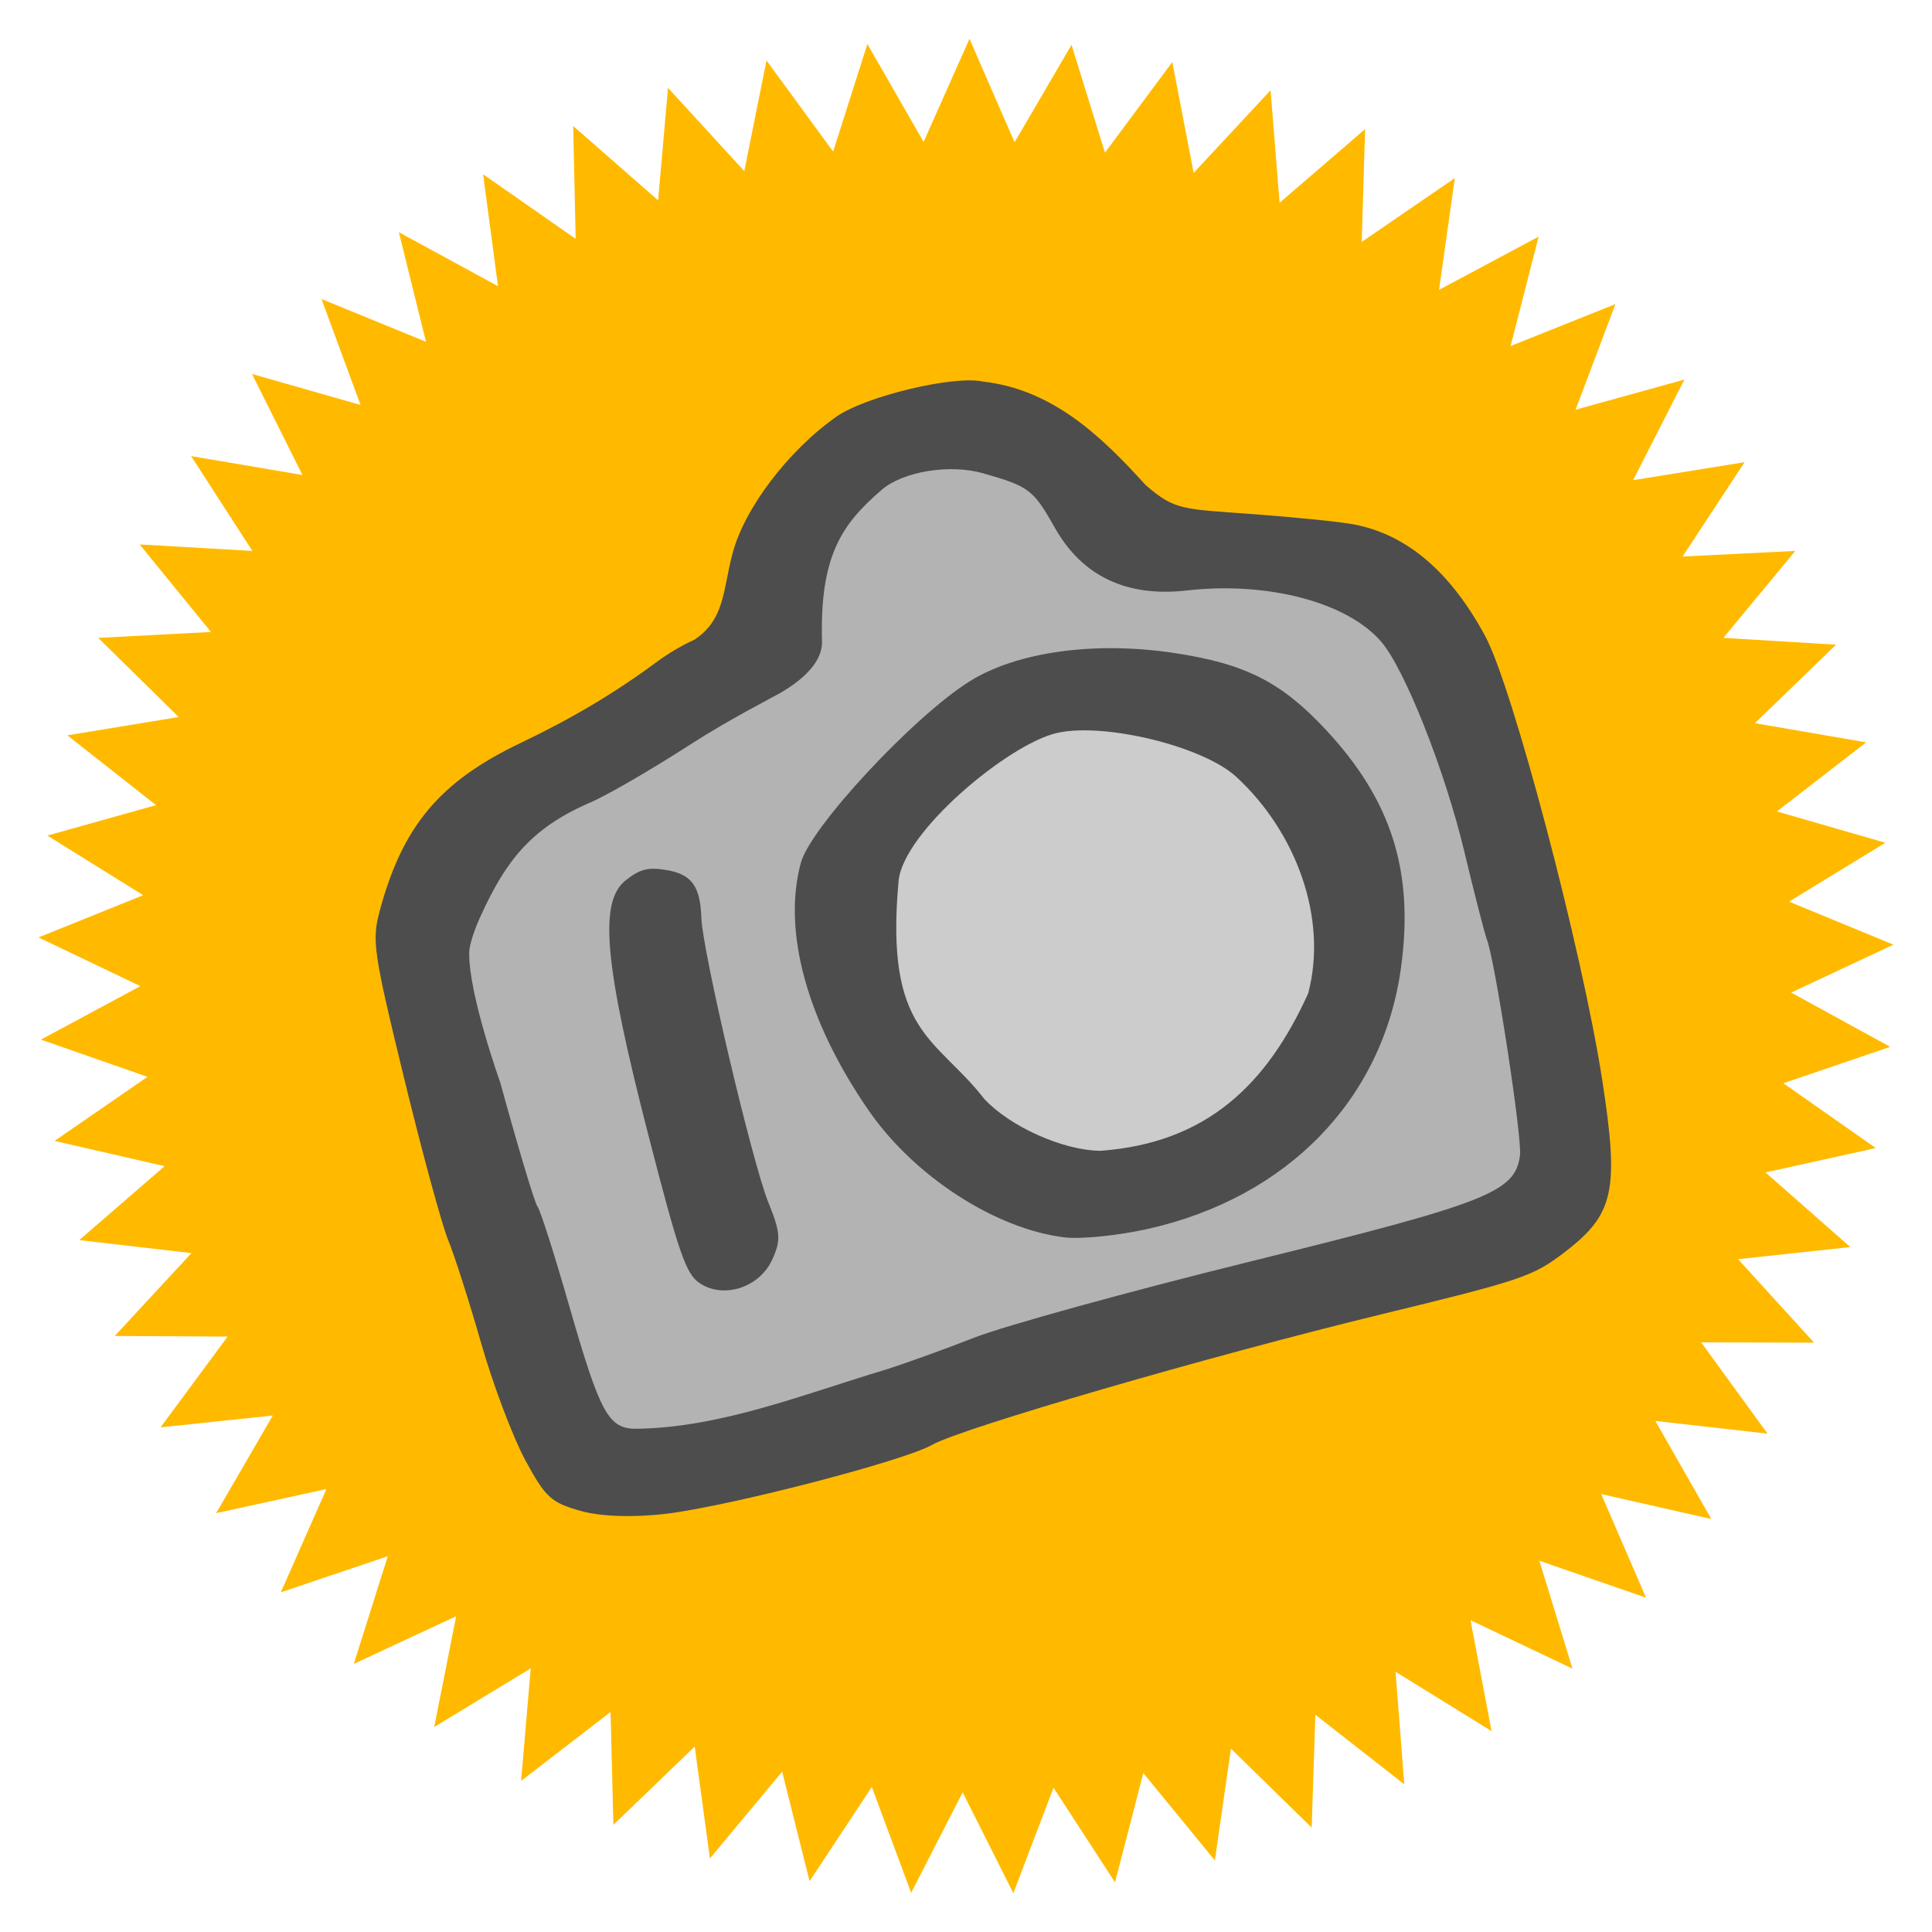
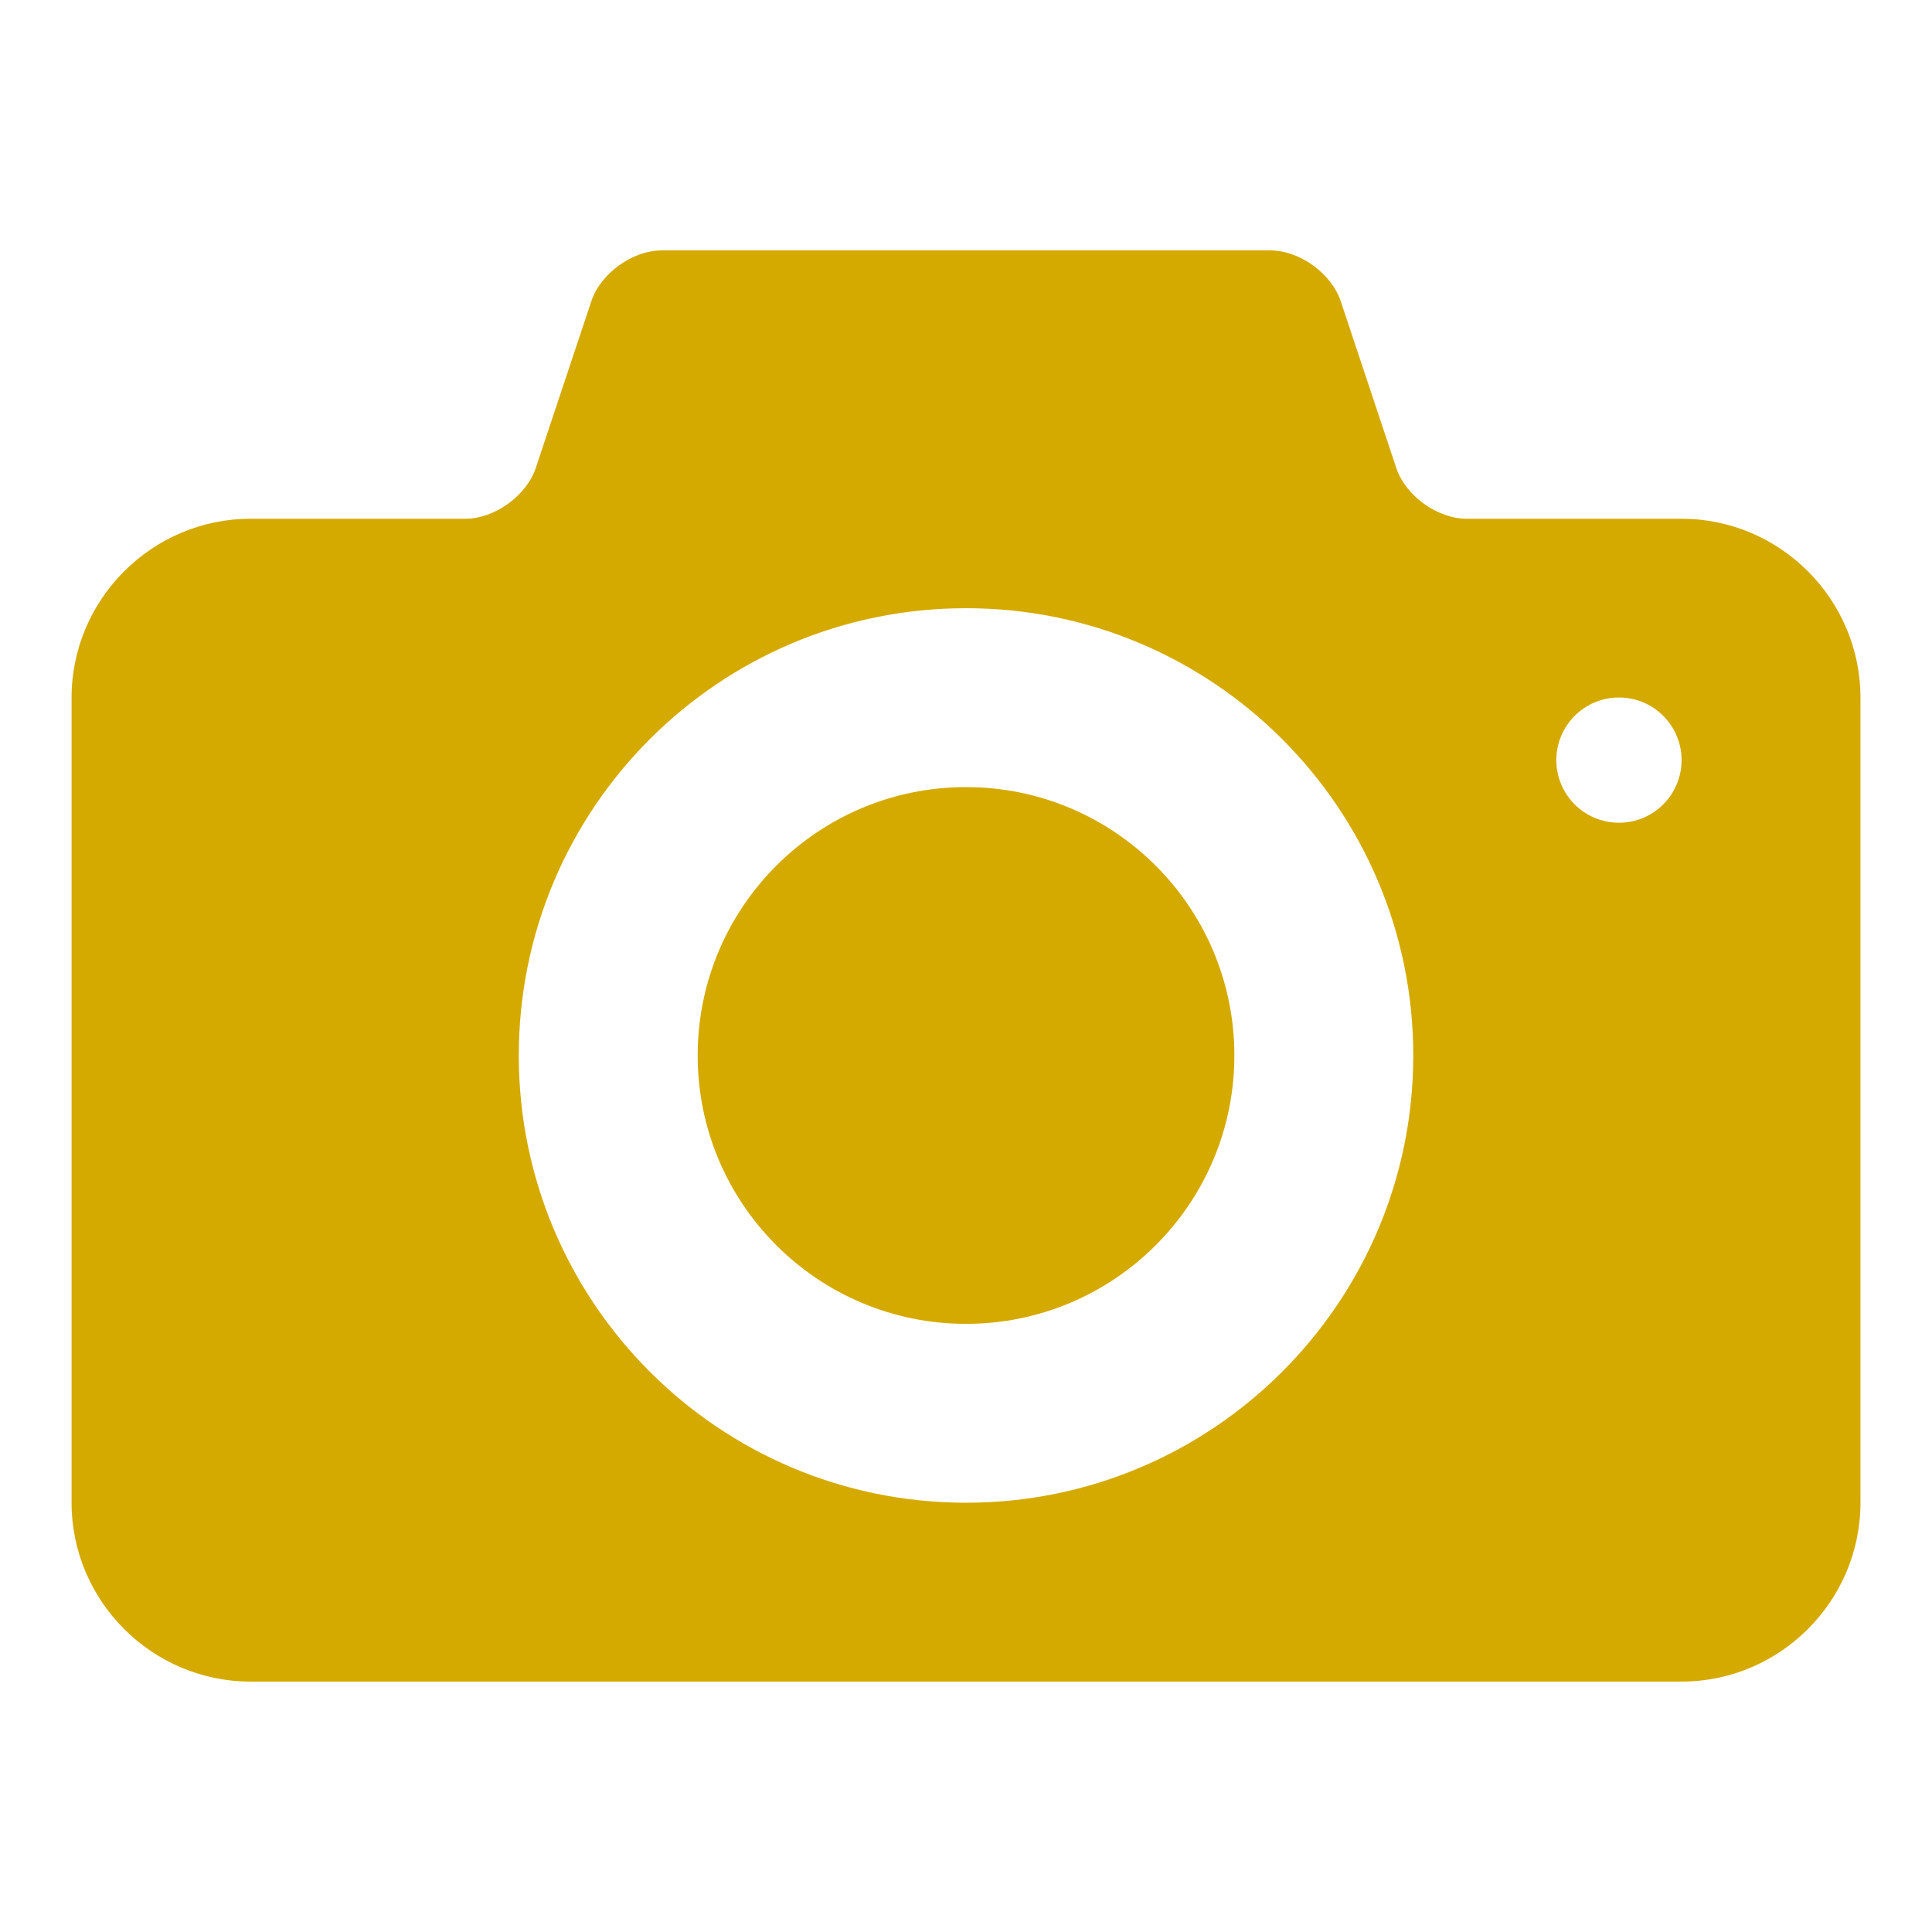
- <svg xmlns="http://www.w3.org/2000/svg" width="60.236" height="60.236" id="svg2" version="1.1">
-   <defs id="defs4">
-     </defs>
-   <g id="layer1" transform="translate(-3.819999,-988.0652)">
-     <g id="g3609" transform="matrix(0.8511919,0,0,0.8511919,3.841704,152.6008)">
-       <path transform="matrix(0.5085133,0,0,0.5085133,85.69453,1019.418)" d="m -50.003,40.562 -7.684,-2.66 2.386,7.773 -7.345,-3.489 1.516,7.989 -6.916,-4.276 0.628,8.107 -6.404,-5.011 -0.267,8.127 -5.814,-5.685 -1.16,8.048 -5.153,-6.29 -2.038,7.872 -4.43,-6.818 -2.892,7.6 -3.653,-7.264 -3.71,7.236 -2.832,-7.622 -4.484,6.784 -1.976,-7.888 -5.203,6.249 -1.096,-8.057 -5.858,5.639 -0.203,-8.129 -6.443,4.96 0.692,-8.102 -6.95,4.221 1.579,-7.977 -7.372,3.431 2.447,-7.754 -7.705,2.599 3.285,-7.438 -7.944,1.736 4.083,-7.032 -8.087,0.852 4.832,-6.54 -8.131,-0.043 5.522,-5.968 -8.077,-0.937 6.145,-5.325 -7.925,-1.82 6.694,-4.616 -7.677,-2.681 7.161,-3.852 -7.335,-3.509 7.541,-3.041 -6.905,-4.295 7.83,-2.193 -6.39,-5.028 8.024,-1.318 -5.798,-5.701 8.12,-0.427 -5.136,-6.304 8.118,0.468 -4.411,-6.831 8.017,1.359 -3.633,-7.275 7.819,2.232 -2.811,-7.63 7.526,3.079 -1.954,-7.893 7.141,3.888 -1.074,-8.06 6.67,4.65 -0.181,-8.129 6.118,5.356 0.715,-8.1 5.492,5.996 1.601,-7.972 4.799,6.564 2.469,-7.748 4.048,7.052 3.306,-7.429 3.247,7.455 4.103,-7.02 2.408,7.767 4.85,-6.526 1.539,7.984 5.539,-5.953 0.651,8.105 6.16,-5.308 -0.245,8.128 6.707,-4.598 -1.137,8.051 7.172,-3.832 -2.016,7.877 7.55,-3.02 -2.87,7.608 7.836,-2.171 -3.69,7.246 8.027,-1.296 -4.465,6.796 8.121,-0.405 -5.185,6.264 8.116,0.491 -5.843,5.655 8.013,1.381 -6.429,4.978 7.813,2.254 -6.938,4.241 7.517,3.1 -7.362,3.452 7.131,3.908 -7.697,2.621 6.657,4.669 -7.939,1.758 6.103,5.373 -8.084,0.874 5.475,6.012 -8.131,-0.021 4.781,6.577 -8.08,-0.915 4.028,7.063 -7.93,-1.798 z" id="path2829" style="fill:#ffba00;fill-opacity:1;stroke:none" />
-       <g transform="matrix(0.5813555,-0.136617,0.136617,0.5813555,-129.0014,429.7226)" id="g3603">
-         <path style="fill:#b3b3b3;stroke:none" d="m 10.776,1045.719 -2.434,-35.36 4.52,-5.287 21.556,-5.948 5.563,-9.914 12.864,0 4.52,6.609 17.732,7.931 -0.348,39.656 -63.973,2.313 z" id="path3738" />
-         <path style="fill:#cccccc;fill-opacity:1;stroke:none" id="path3707" d="m 32.199,20.156 c 0,3.626 -3.081,6.566 -6.882,6.566 -3.801,0 -6.882,-2.94 -6.882,-6.566 0,-3.626 3.081,-6.566 6.882,-6.566 3.801,0 6.882,2.94 6.882,6.566 z" transform="matrix(2.521112,0,0,2.521112,-11.69819,969.817)" />
-         <g transform="matrix(0.4482063,0,0,0.4482063,-115.4921,802.8112)" id="layer1-9" style="fill:#4d4d4d">
-           <path id="path2890" d="m 296.715,548.466 c -4.531,-0.484 -8.943,-1.661 -11.489,-3.065 -3.716,-2.05 -4.303,-2.913 -5.828,-8.56 -0.932,-3.454 -1.926,-11.098 -2.208,-16.987 -0.282,-5.888 -0.806,-12.506 -1.163,-14.706 -0.357,-2.2 -0.719,-12.55 -0.803,-23 -0.143,-17.699 -0.006,-19.274 1.997,-23 5.677,-10.56 12.043,-15.325 23.948,-17.928 7.793,-1.704 14.236,-3.743 20.901,-6.616 1.65,-0.711 4.114,-1.471 5.475,-1.689 4.817,-1.717 5.451,-5.861 7.834,-10.267 2.939,-5.629 10.653,-12.019 18.129,-15.019 4.531,-1.818 16.943,-1.873 20.661,-0.091 8.974,3.233 13.964,10.842 18.401,18.86 3.134,4.33 4.072,4.312 13.521,7.284 5.488,1.726 11.34,3.748 13.004,4.492 6.745,3.018 11.388,9.329 14.001,19.031 2.057,7.638 3.063,44.866 1.693,62.63 -1.19,15.431 -2.607,18.395 -10.476,21.922 -4.919,2.205 -6.537,2.359 -26.243,2.505 -24.166,0.179 -59.598,2.023 -64,3.33 -4.202,1.248 -28.521,1.816 -37.356,0.873 z m 33.356,-12.34 c 2.75,-0.194 8.6,-0.869 13,-1.5 4.4,-0.631 22.009,-1.306 39.131,-1.5 33.584,-0.38 37.454,-0.942 39.261,-5.695 0.847,-2.228 2.779,-26.714 2.35,-29.784 -0.115,-0.825 -0.231,-6.45 -0.256,-12.5 -0.048,-11.385 -2.226,-26.139 -4.503,-30.5 -3.301,-6.323 -13.242,-11.6 -24.311,-12.905 -8.22,-0.969 -13.473,-5.178 -15.602,-12.5 -1.671,-5.75 -2.125,-6.297 -7.851,-9.488 -4.15,-2.312 -10.611,-2.756 -14.035,-0.963 -6.234,3.263 -10.288,6.683 -12.684,18.325 -0.529,2.57 -3.377,4.408 -7.215,5.567 -1.203,0.363 -7.46,1.871 -13.785,4.116 -6.325,2.245 -13.19,4.302 -15.256,4.571 -8.427,1.602 -12.746,5.066 -17.878,11.717 0,0 -2.19,2.785 -2.61,4.454 -1.382,5.488 0.072,18.257 0.072,18.257 0.344,9.332 0.83,17.297 1.079,17.701 0.249,0.404 0.749,6.75 1.109,14.103 0.762,15.542 1.383,17.764 5.198,18.607 11.276,2.467 23.331,0.609 34.785,-0.081 z m 28.162,-12.027 c -8.926,-3.274 -18.078,-12.782 -22.091,-22.949 -5.465,-13.848 -5.942,-26.734 -1.305,-35.231 2.43,-4.452 19.572,-15.944 28.139,-18.864 7.211,-2.458 17.899,-1.468 28.094,2.601 9.174,3.662 13.4,7.21 17.853,14.991 6.564,11.47 7.33,21.702 2.552,34.091 -6.523,16.915 -22.275,27.02 -41.836,26.838 -4.163,-0.039 -9.296,-0.704 -11.406,-1.478 z m 40.087,-24.883 c 5.014,-9.407 3.425,-21.931 -2.814,-31.114 -3.461,-5.094 -15.854,-11.394 -22.506,-11.441 -6.773,-0.048 -23.586,8.345 -25.73,14.77 -6.641,19.892 0.119,21.948 4.577,31.674 2.559,4.518 8.886,9.351 13.848,10.577 14.486,2.314 24.316,-3.679 32.626,-14.466 z m -90.181,19.506 c -1.496,-1.653 -1.8,-4.656 -2.153,-21.25 -0.515,-24.191 0.682,-32.638 4.91,-34.657 2.25,-1.074 3.414,-1.105 5.717,-0.151 3.298,1.366 4.089,3.197 3.233,7.483 -0.902,4.515 -0.888,34.278 0.019,40.06 0.684,4.363 0.502,5.431 -1.323,7.75 -2.598,3.303 -7.762,3.683 -10.402,0.765 z" style="fill:#4d4d4d" />
-         </g>
-       </g>
-     </g>
+ <svg xmlns="http://www.w3.org/2000/svg" width="135" height="135" id="svg3573" version="1.1">
+   <defs id="defs3575" />
+   <g id="layer1" transform="translate(-191.7851,-487.3647)">
+     <path d="m 304.912,544.854 c -2.416,0 -4.376,-1.958 -4.376,-4.376 0,-2.414 1.96,-4.374 4.376,-4.374 2.416,0 4.374,1.96 4.374,4.374 0,2.418 -1.958,4.376 -4.374,4.376 z m -45.625,47.515 c -17.26,0 -31.251,-14.002 -31.251,-31.251 0,-17.263 13.991,-31.255 31.251,-31.255 17.256,0 31.251,13.993 31.251,31.255 0,17.249 -13.995,31.251 -31.251,31.251 z m 49.999,-68.756 -15,0 c -2.062,0 -4.286,-1.601 -4.936,-3.556 l -3.877,-11.636 c -0.655,-1.958 -2.874,-3.559 -4.936,-3.559 l -42.5,0 c -2.064,0 -4.286,1.601 -4.936,3.559 l -3.877,11.636 c -0.655,1.955 -2.874,3.556 -4.938,3.556 l -15,0 c -6.873,0 -12.5,5.625 -12.5,12.5 l 0,56.256 c 0,6.873 5.627,12.498 12.5,12.498 l 100.001,0 c 6.876,0 12.5,-5.625 12.5,-12.498 l 0,-56.256 c 0,-6.876 -5.625,-12.5 -12.5,-12.5 z m -49.999,18.751 c -10.358,0 -18.751,8.398 -18.751,18.755 0,10.348 8.393,18.751 18.751,18.751 10.353,0 18.751,-8.402 18.751,-18.751 0,-10.358 -8.398,-18.755 -18.751,-18.755" style="fill:#d4aa00;fill-opacity:1;fill-rule:nonzero;stroke:none" id="path118" />
  </g>
</svg>
